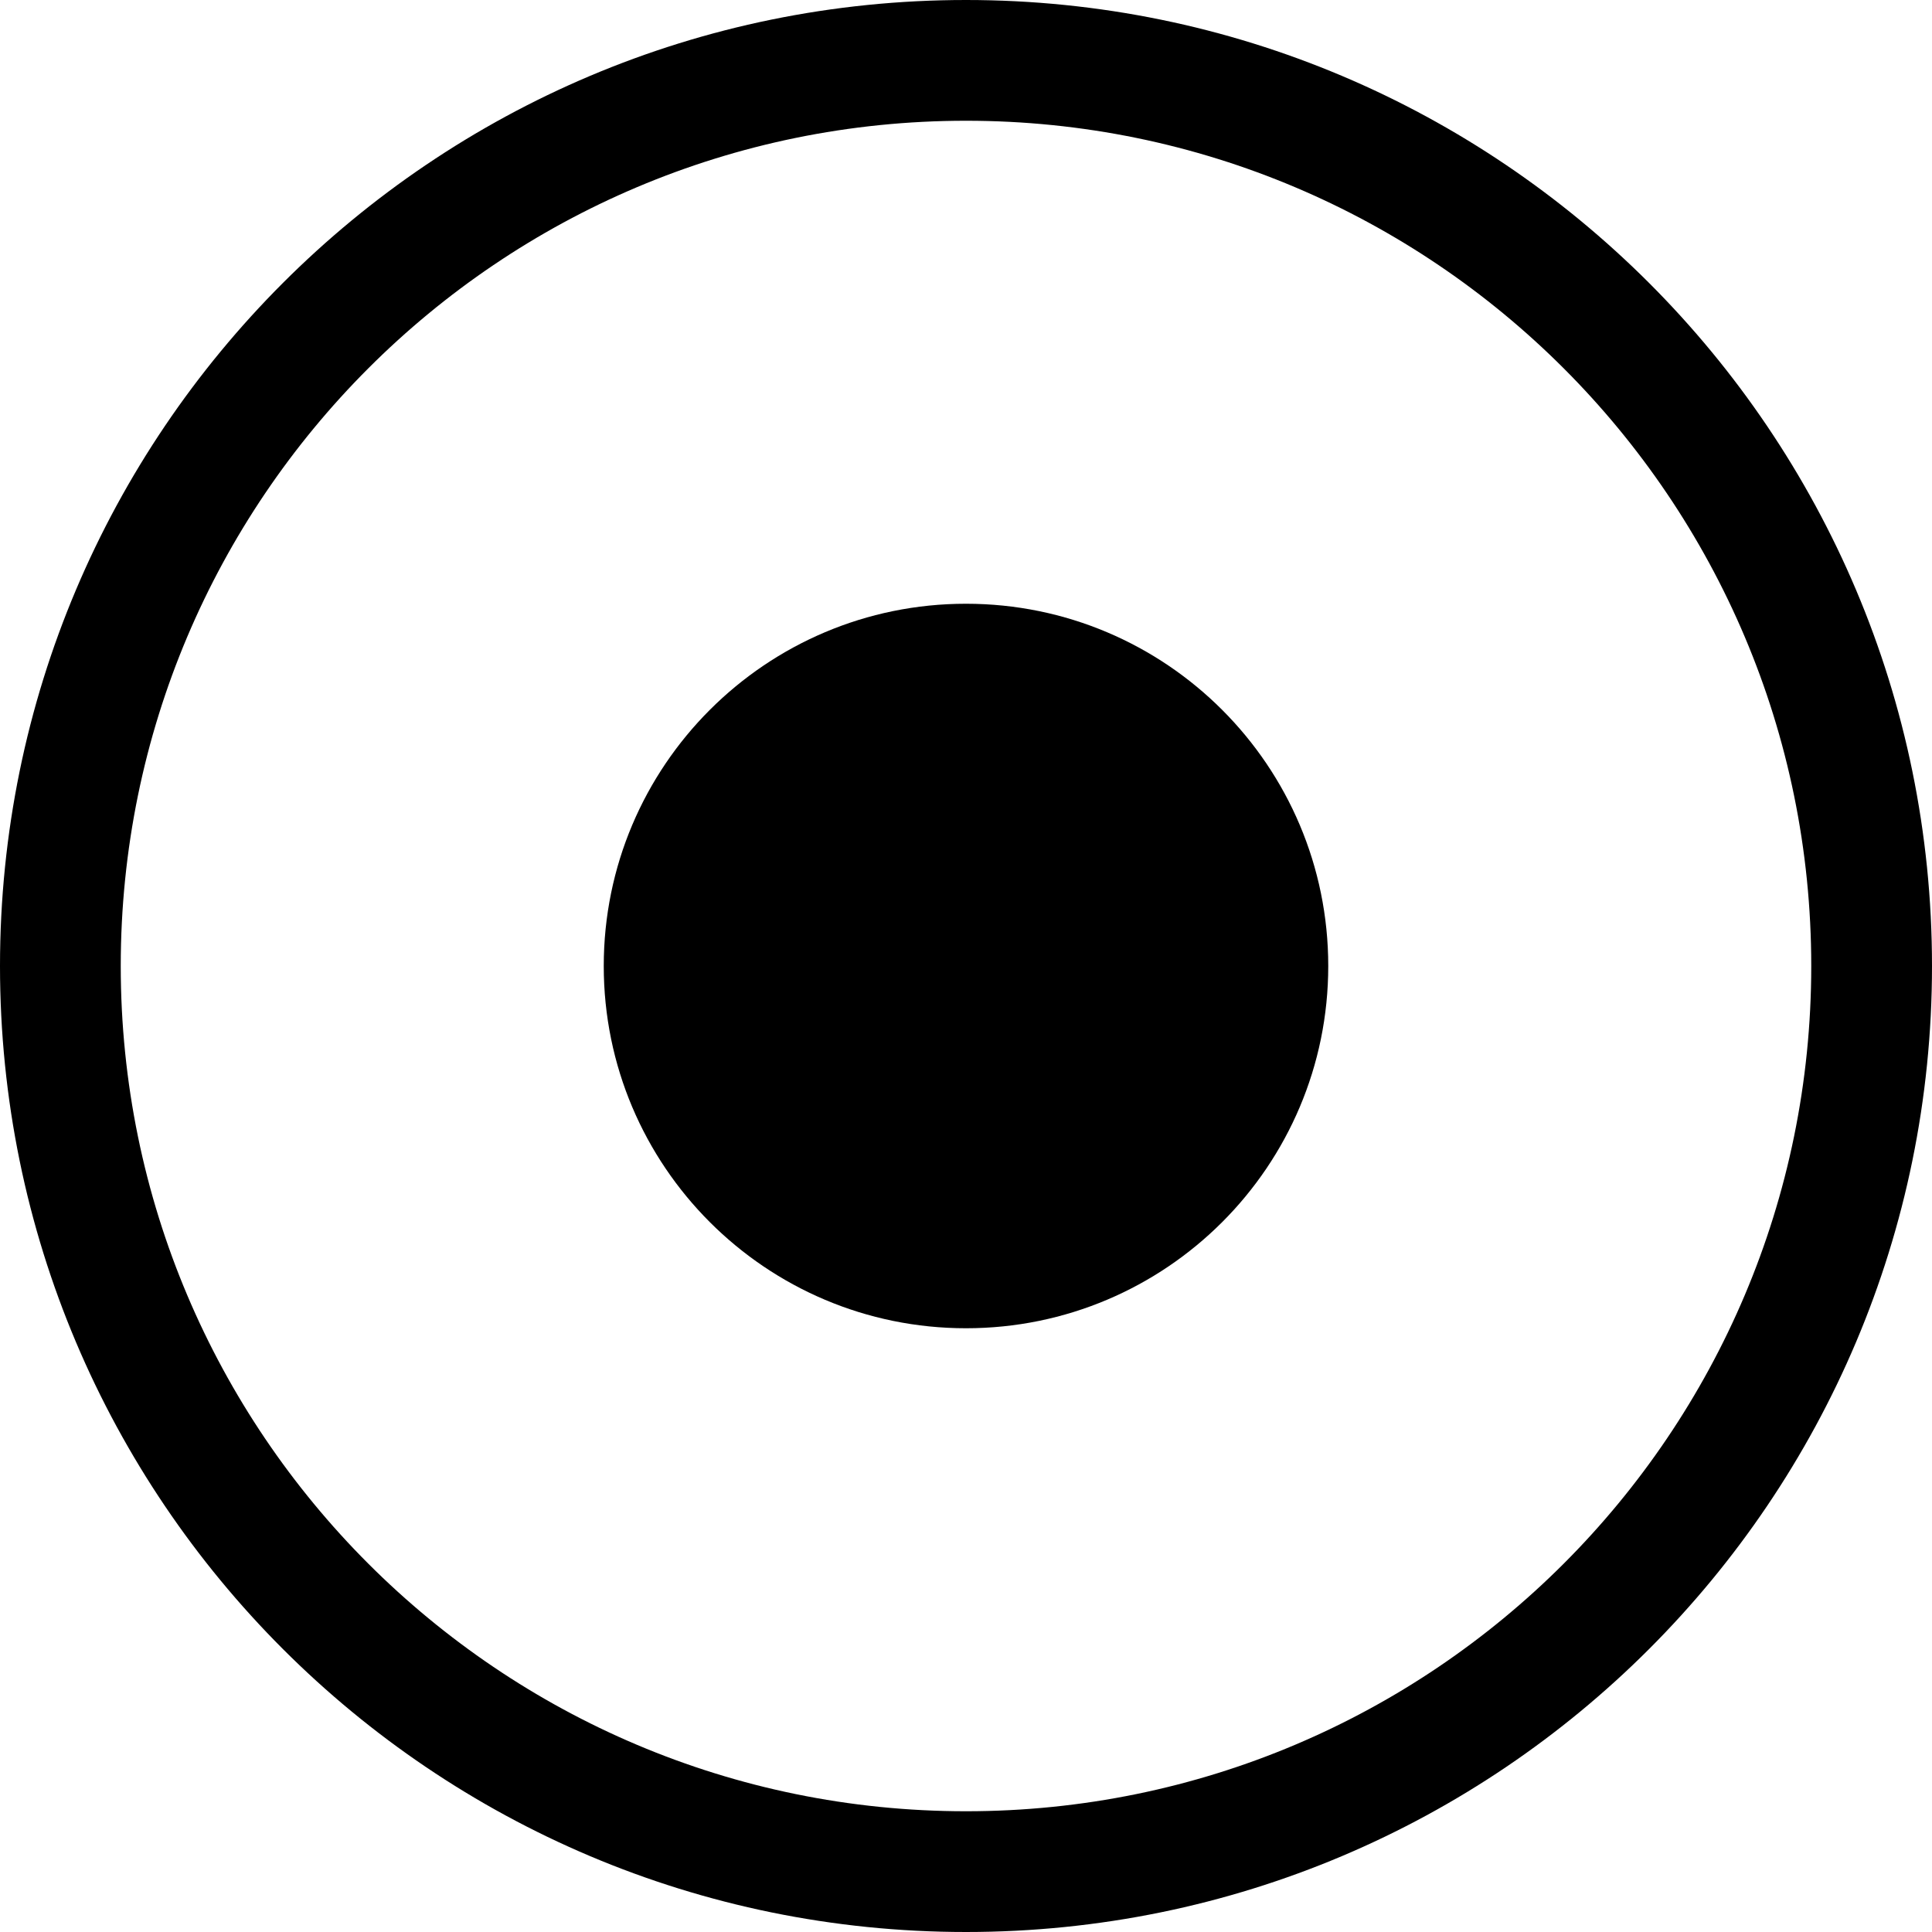
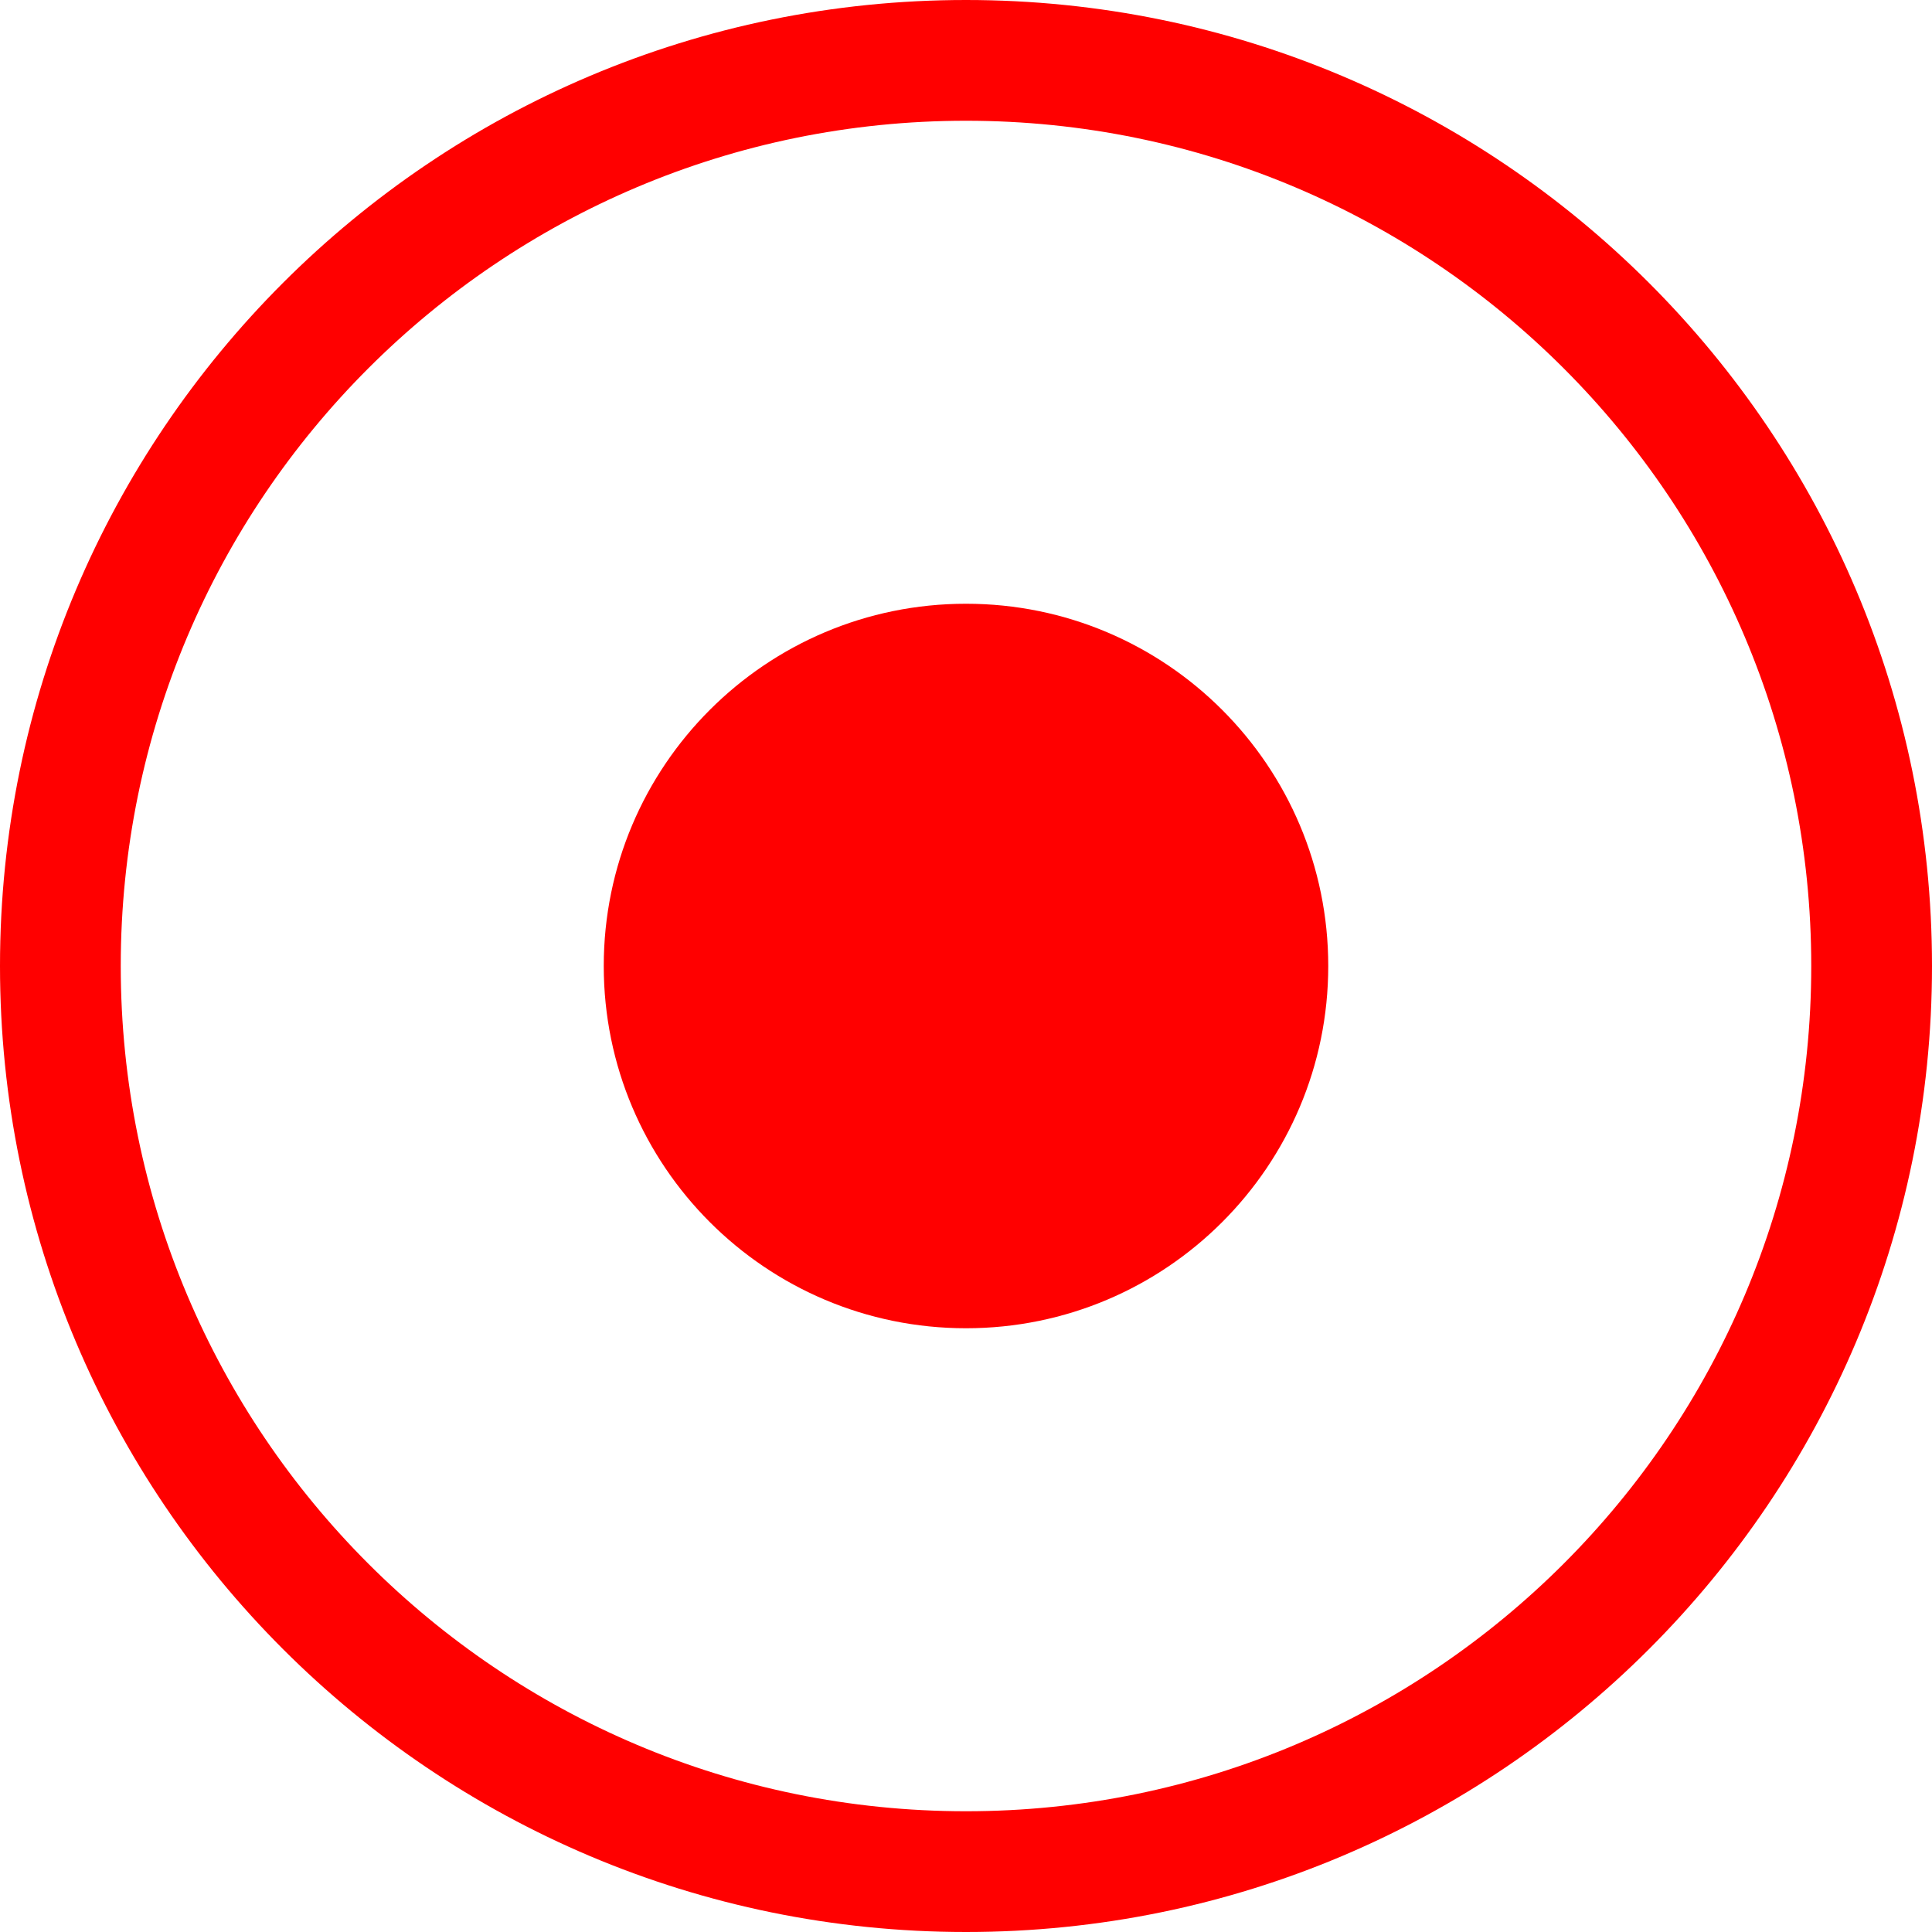
- <svg xmlns="http://www.w3.org/2000/svg" width="16" height="16" fill="currentColor" class="bi bi-record-circle" viewBox="0 0 16 16">
+ <svg xmlns="http://www.w3.org/2000/svg" width="16" height="16" fill="Red" class="bi bi-record-circle" viewBox="0 0 16 16">
  <path d="M8 15A7 7 0 1 1 8 1a7 7 0 0 1 0 14zm0 1A8 8 0 1 0 8 0a8 8 0 0 0 0 16z" />
  <path d="M11 8a3 3 0 1 1-6 0 3 3 0 0 1 6 0z" />
</svg>
